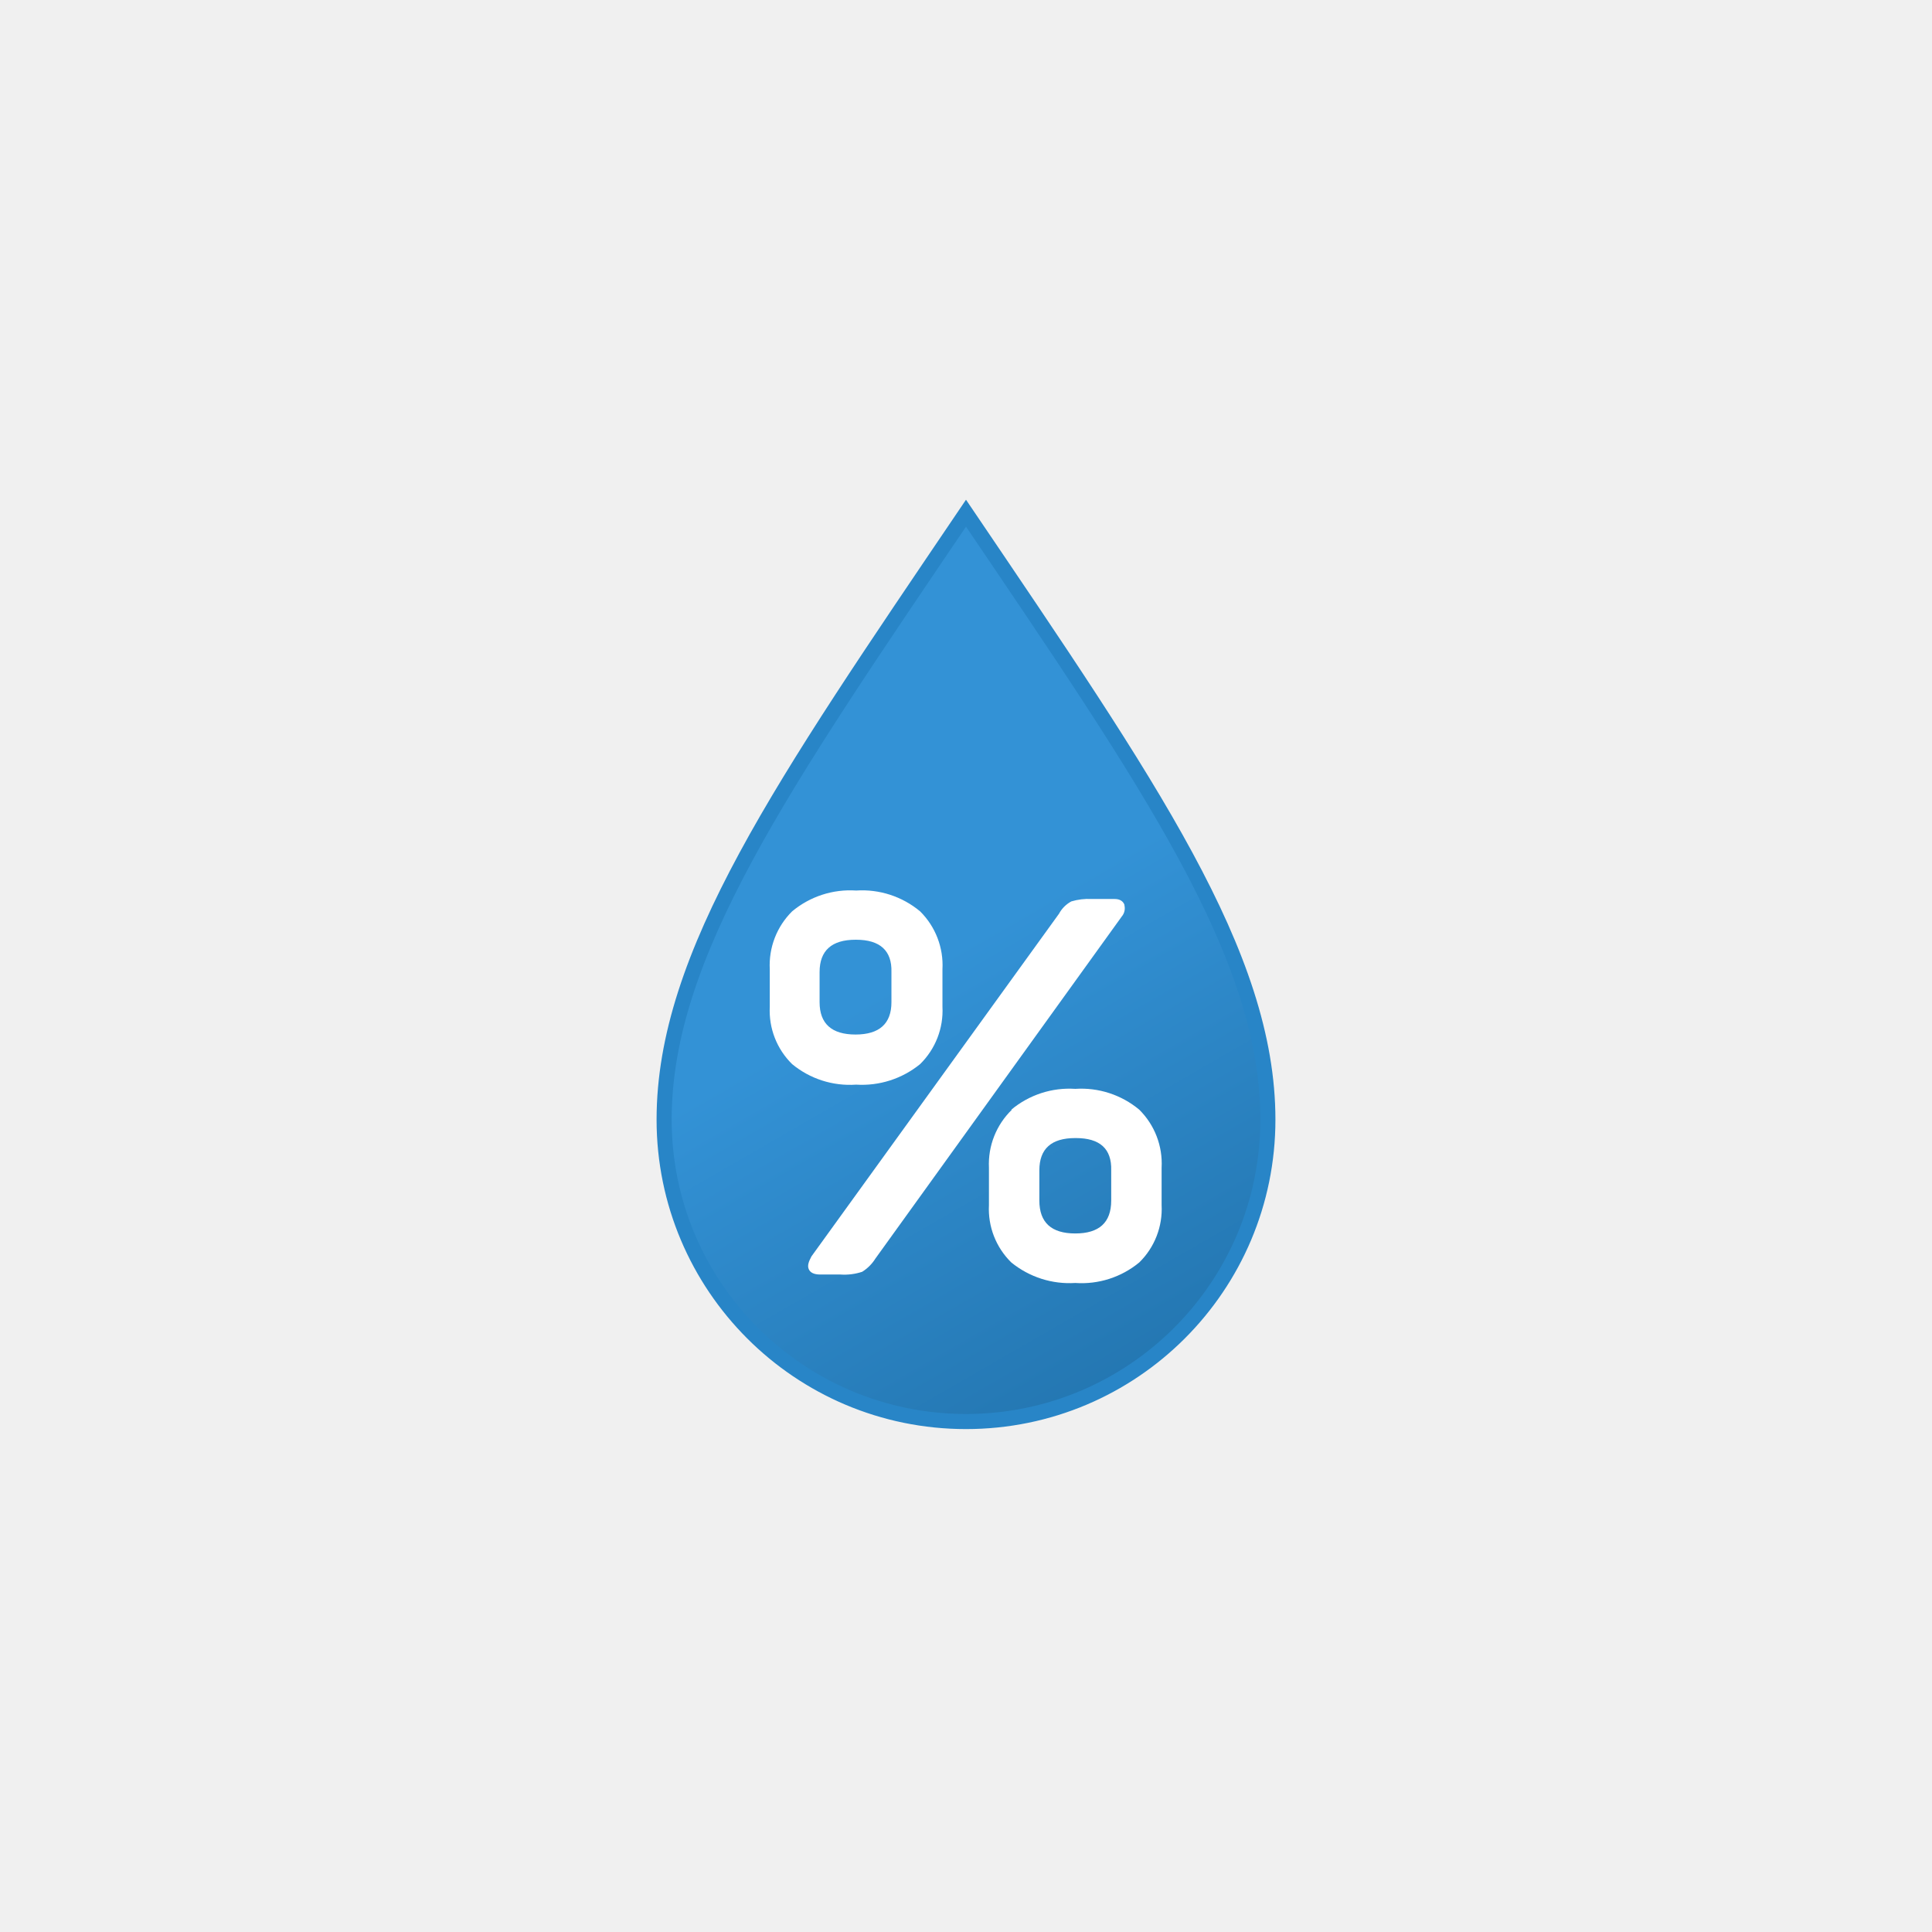
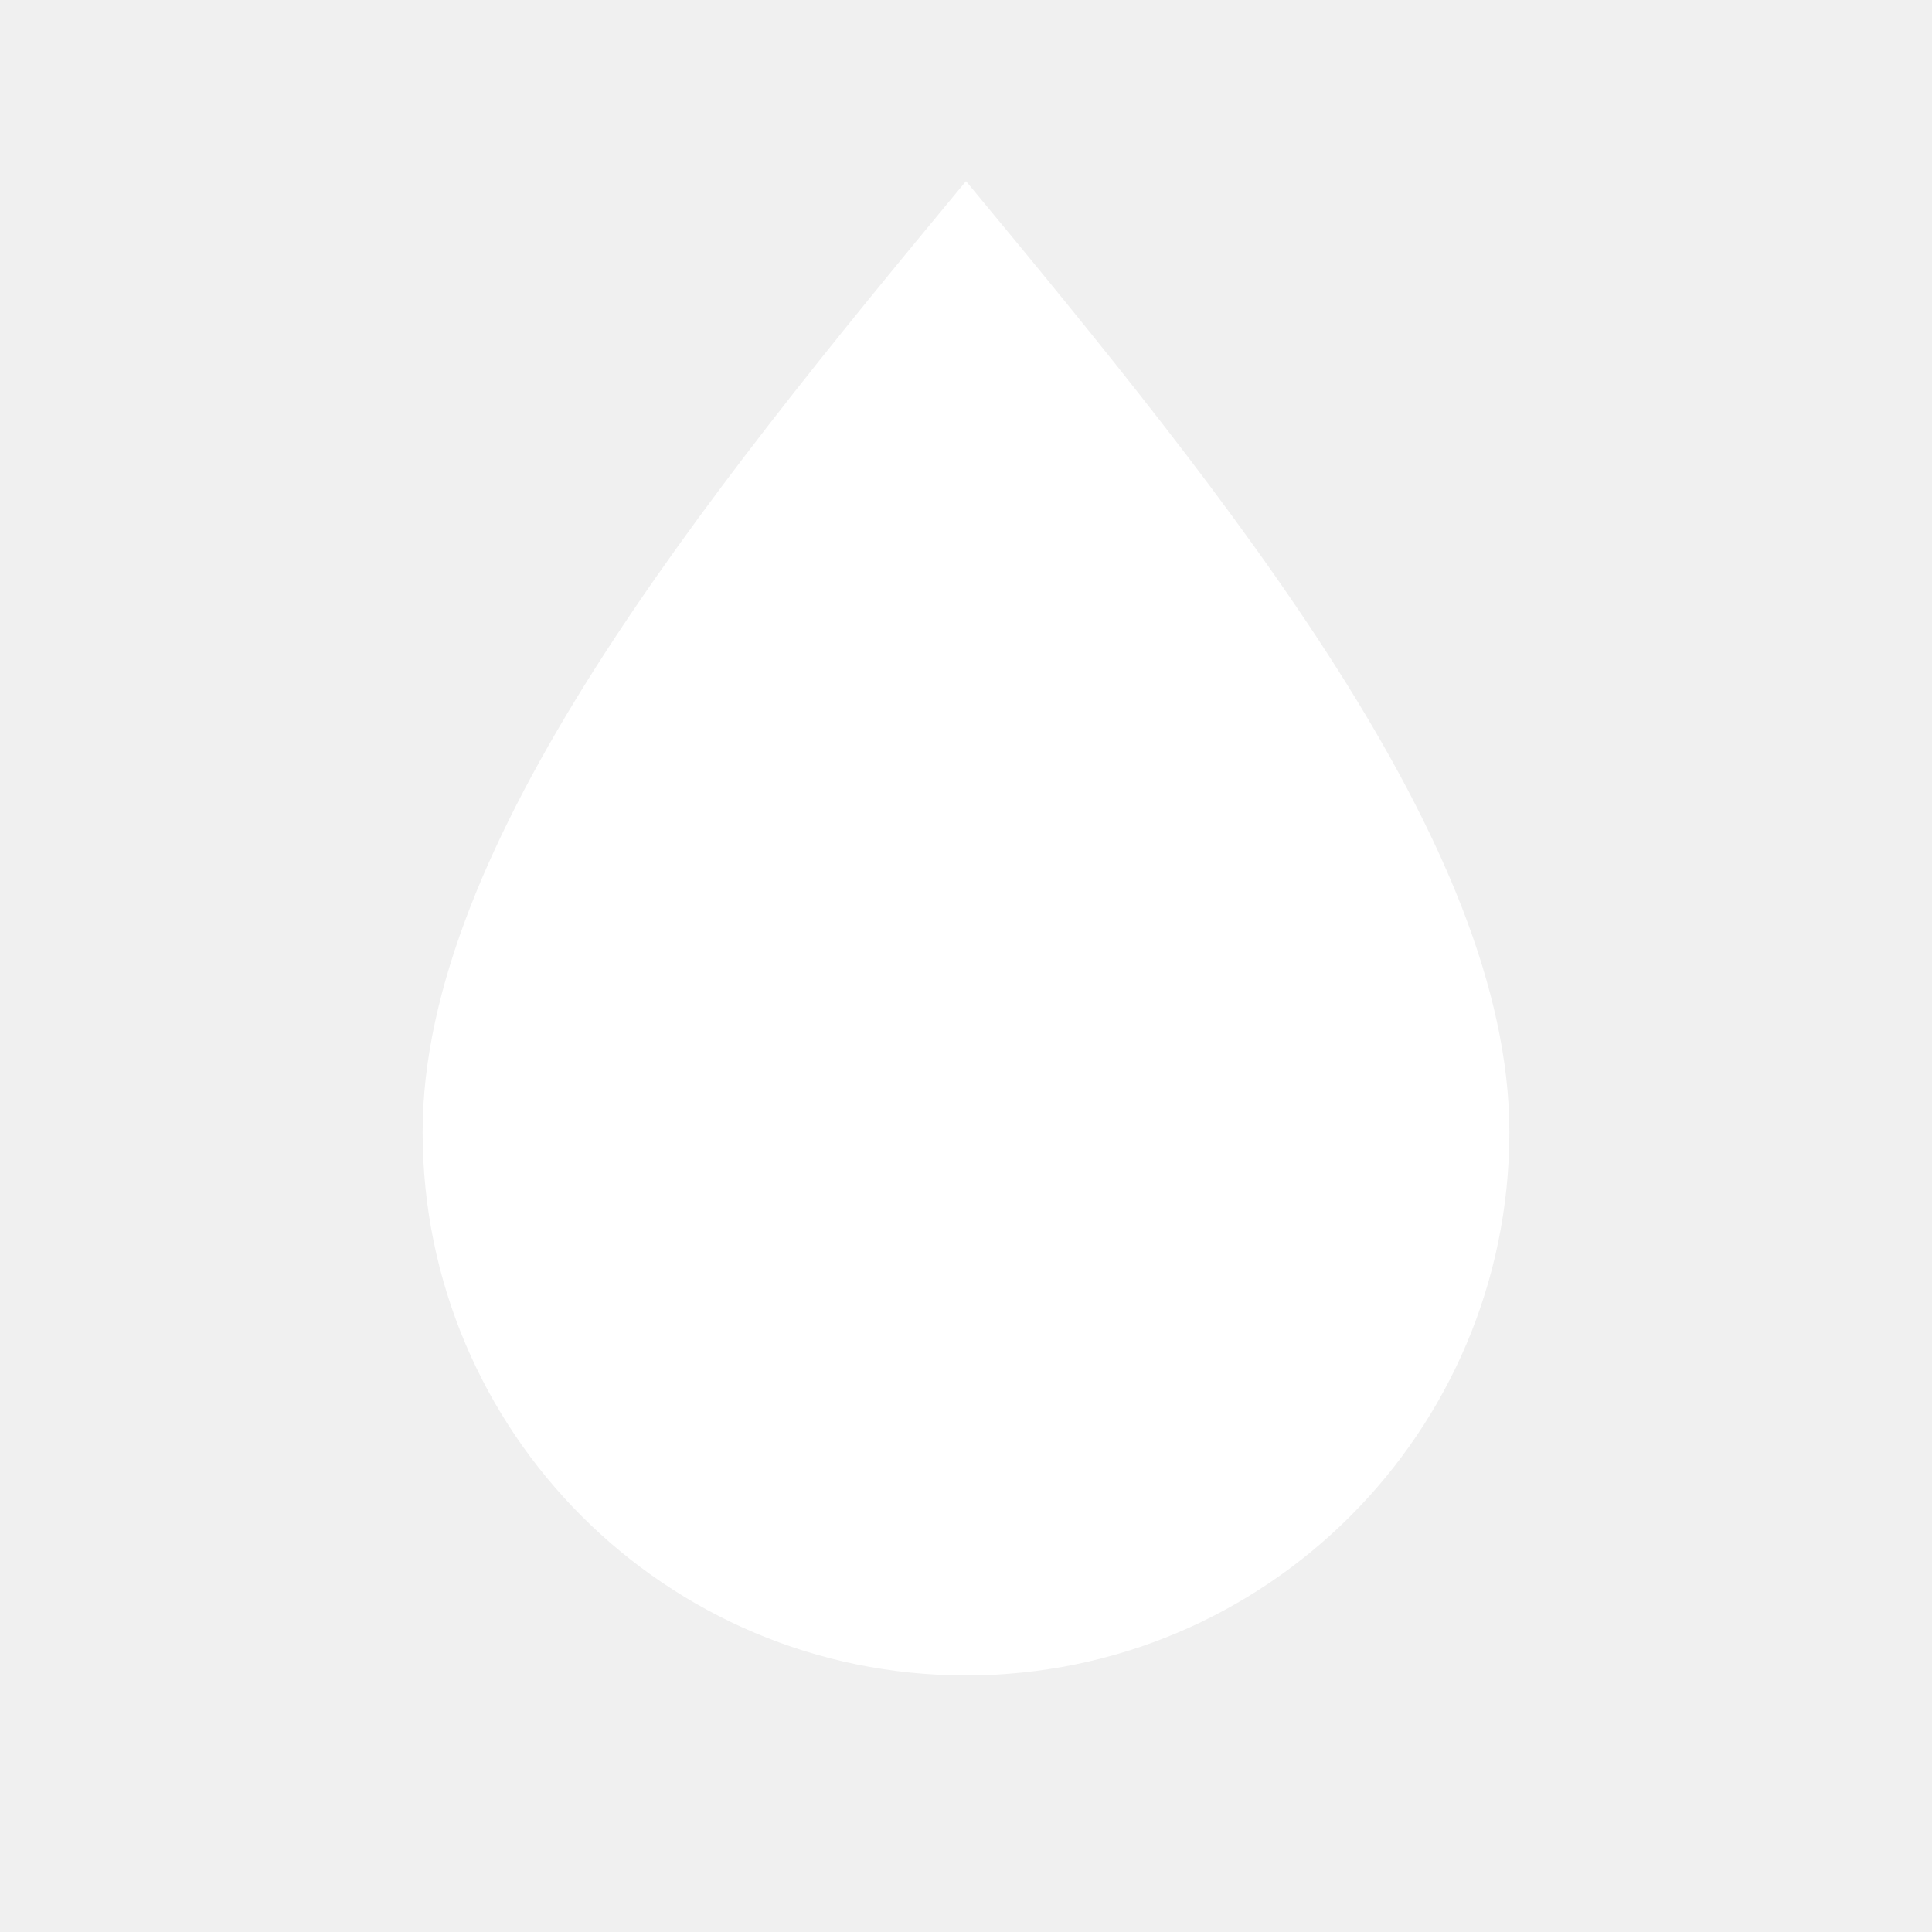
<svg xmlns="http://www.w3.org/2000/svg" viewBox="0 0 64 64">
-   <defs>
-     <linearGradient id="a" x1="23.61" x2="37.27" y1="21.85" y2="45.52" gradientUnits="userSpaceOnUse">
-       <stop offset="0" stop-color="#3392d6" />
-       <stop offset=".45" stop-color="#3392d6" />
-       <stop offset="1" stop-color="#2477b2" />
-     </linearGradient>
-   </defs>
-   <path fill="url(#a)" stroke="#2885c7" stroke-miterlimit="10" stroke-width=".5" d="M32 17c-6.09 9-10 14.62-10 20.09a10 10 0 0020 0C42 31.62 38.09 26 32 17z" />
-   <path fill="#fff" d="M26.24 30.19a3 3 0 012.12-.69 3 3 0 012.12.69 2.51 2.51 0 01.74 1.92v1.24a2.48 2.48 0 01-.74 1.9 3.05 3.05 0 01-2.12.68 3 3 0 01-2.12-.68 2.48 2.48 0 01-.74-1.9v-1.24a2.51 2.51 0 01.74-1.92zm11-.23a.42.42 0 01-.08.4L29 41.69a1.37 1.37 0 01-.44.44 1.87 1.87 0 01-.72.09h-.67c-.2 0-.33-.06-.38-.18s0-.25.09-.42l8.2-11.35a1 1 0 01.41-.41 2 2 0 01.67-.08h.76q.27 0 .34.22zm-8.9 1.17c-.79 0-1.19.36-1.19 1.07v1c0 .71.4 1.07 1.19 1.07s1.19-.36 1.19-1.07v-1c.02-.71-.38-1.07-1.17-1.07zm5.16 5.63a3 3 0 012.12-.69 3 3 0 012.12.69 2.51 2.51 0 01.74 1.92v1.24a2.48 2.48 0 01-.74 1.9 3 3 0 01-2.12.68 3.05 3.05 0 01-2.12-.68 2.48 2.48 0 01-.74-1.9v-1.24a2.51 2.51 0 01.76-1.92zm2.12.94c-.79 0-1.19.35-1.19 1.07v1c0 .73.4 1.09 1.19 1.09s1.19-.36 1.19-1.09v-1c.02-.72-.38-1.07-1.17-1.07z" />
+   <path fill="#fff" d="M32 6c8.84 10.66 18 22 18 31.5A18 18 0 0 1 14 37.5C14 28 23.16 16.66 32 6Z" />
+   <path fill="#fff" d="M32 16c-6.22 7.92-12 16.3-12 22 0 6.6 5.07 12 12 12s12-5.4 12-12c0-5.7-5.78-14.08-12-22Zm0 10a2 2 0 0 1 2 2v6a2 2 0 0 1-4 0v-6a2 2 0 0 1 2-2Zm0 12.5a2.5 2.5 0 1 1-2.5 2.5 2.5 2.5 0 0 1 2.5-2.5Z" />
</svg>
